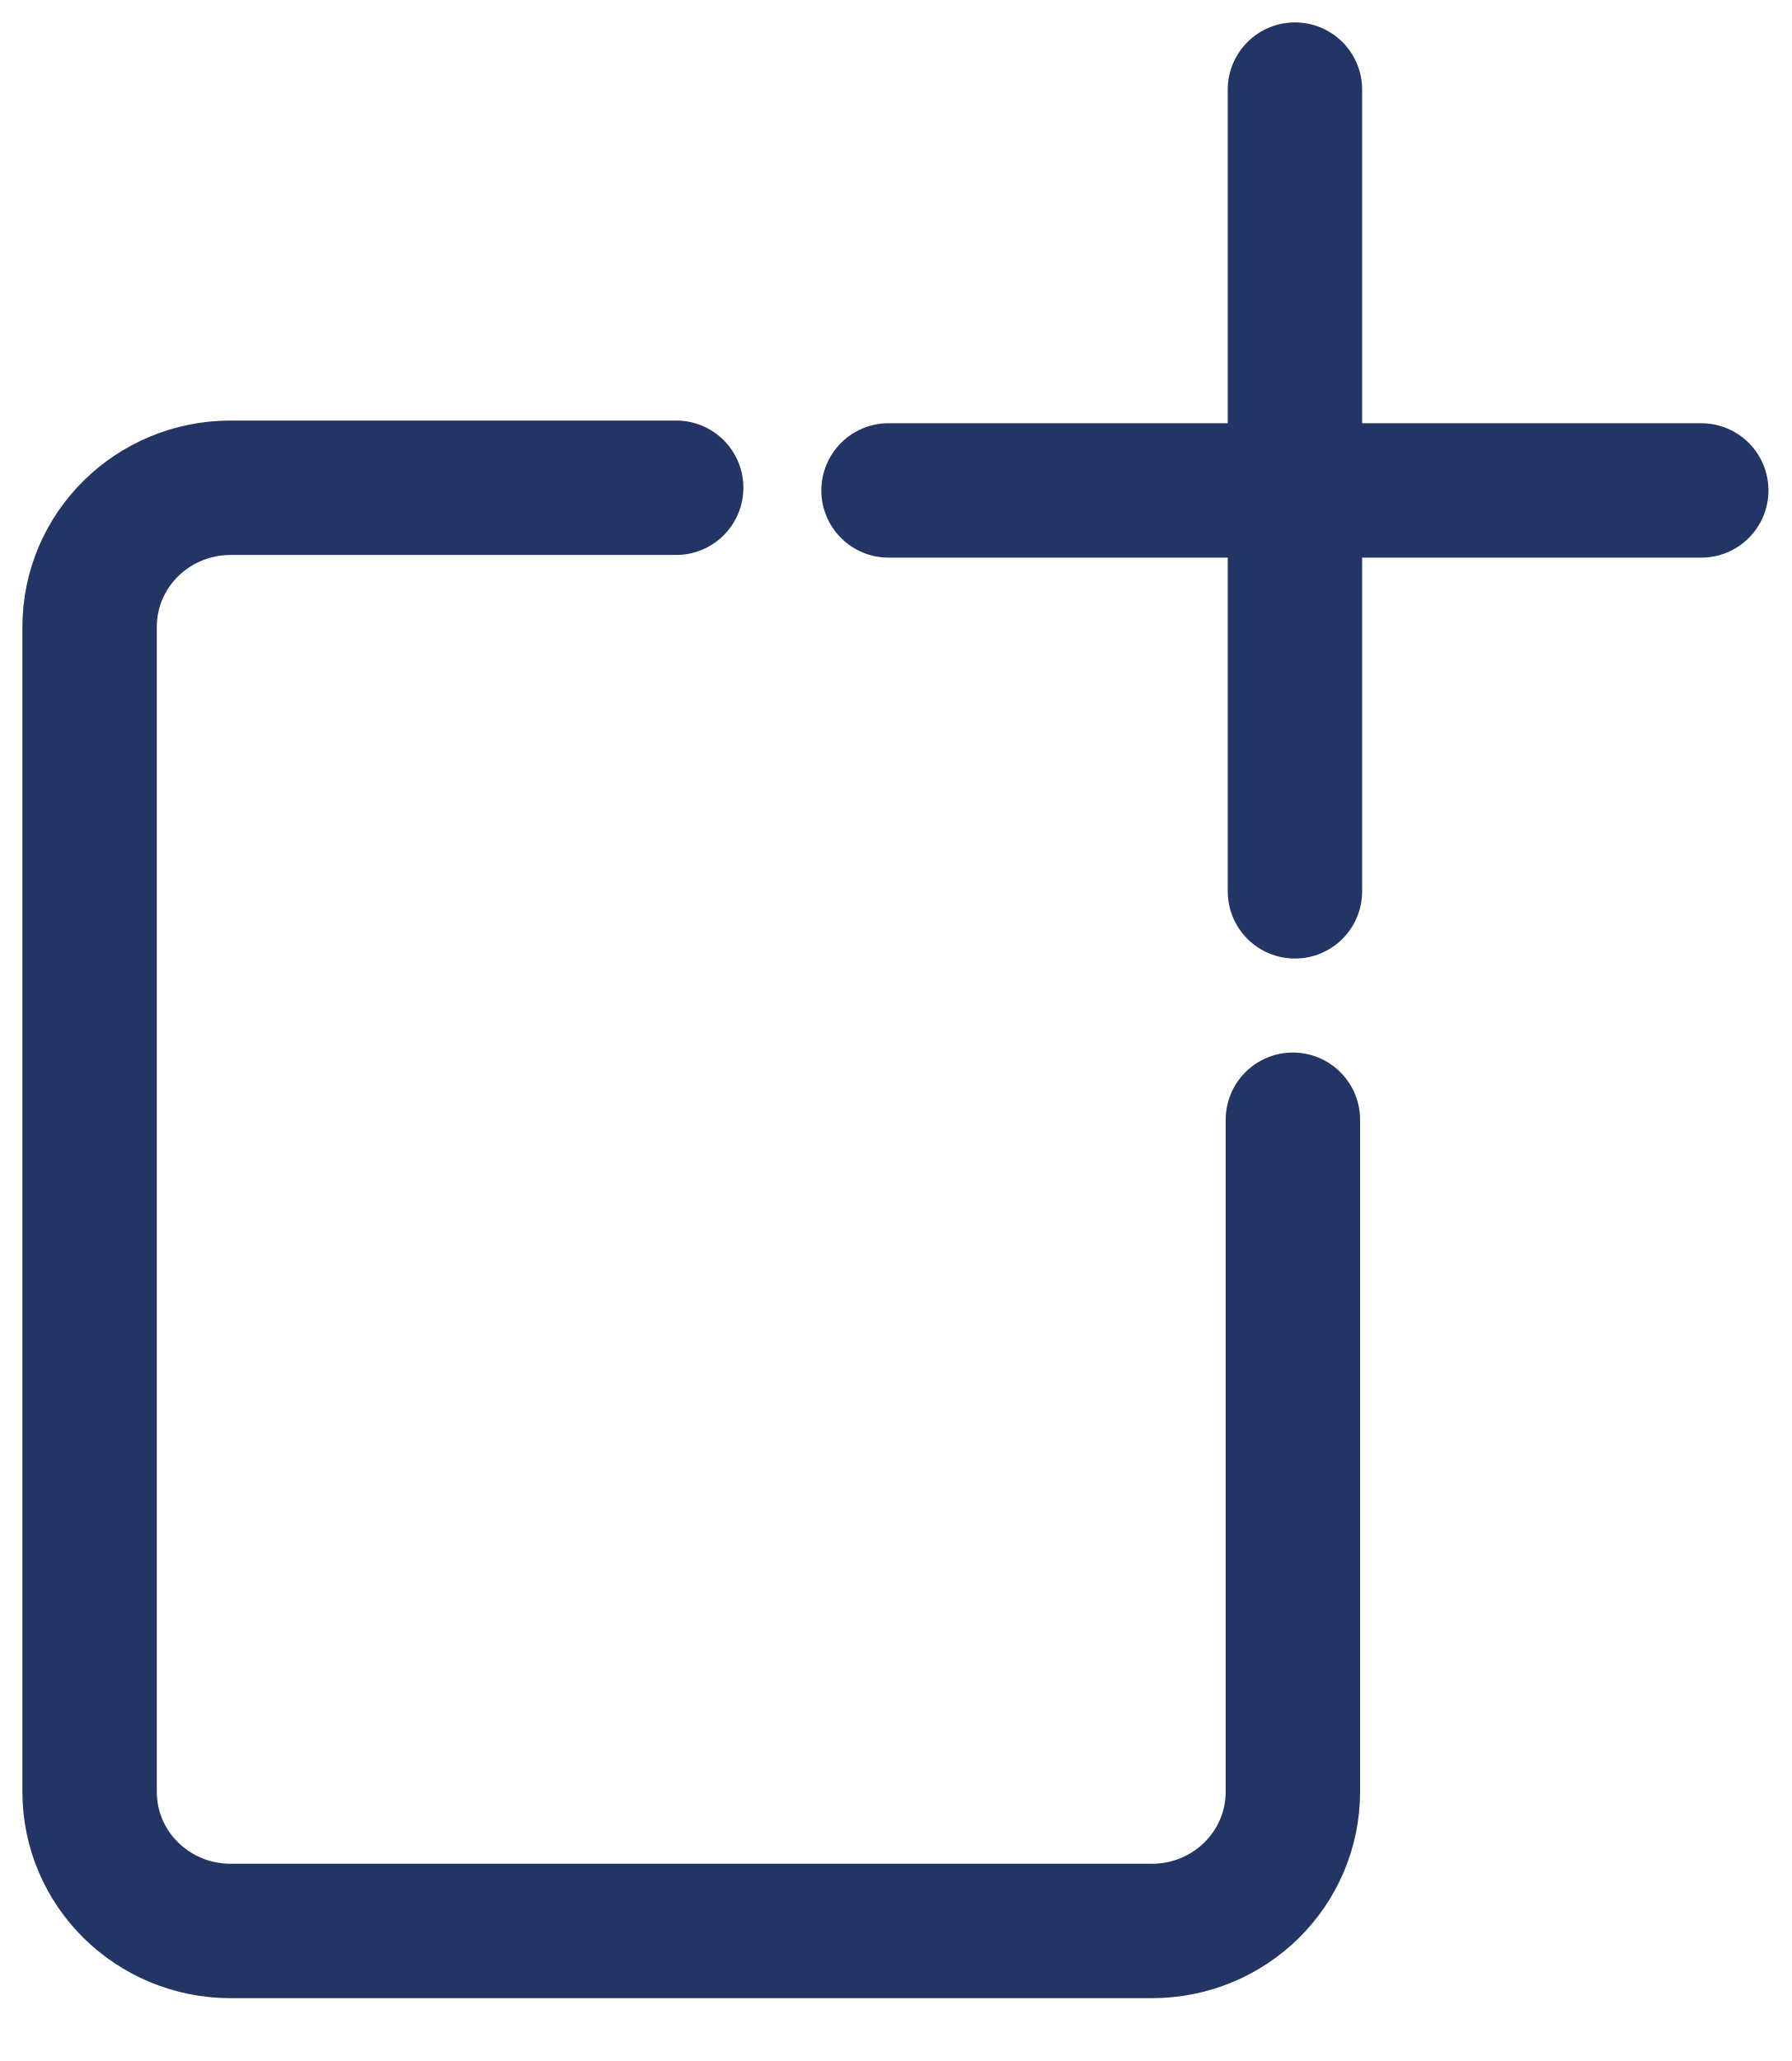
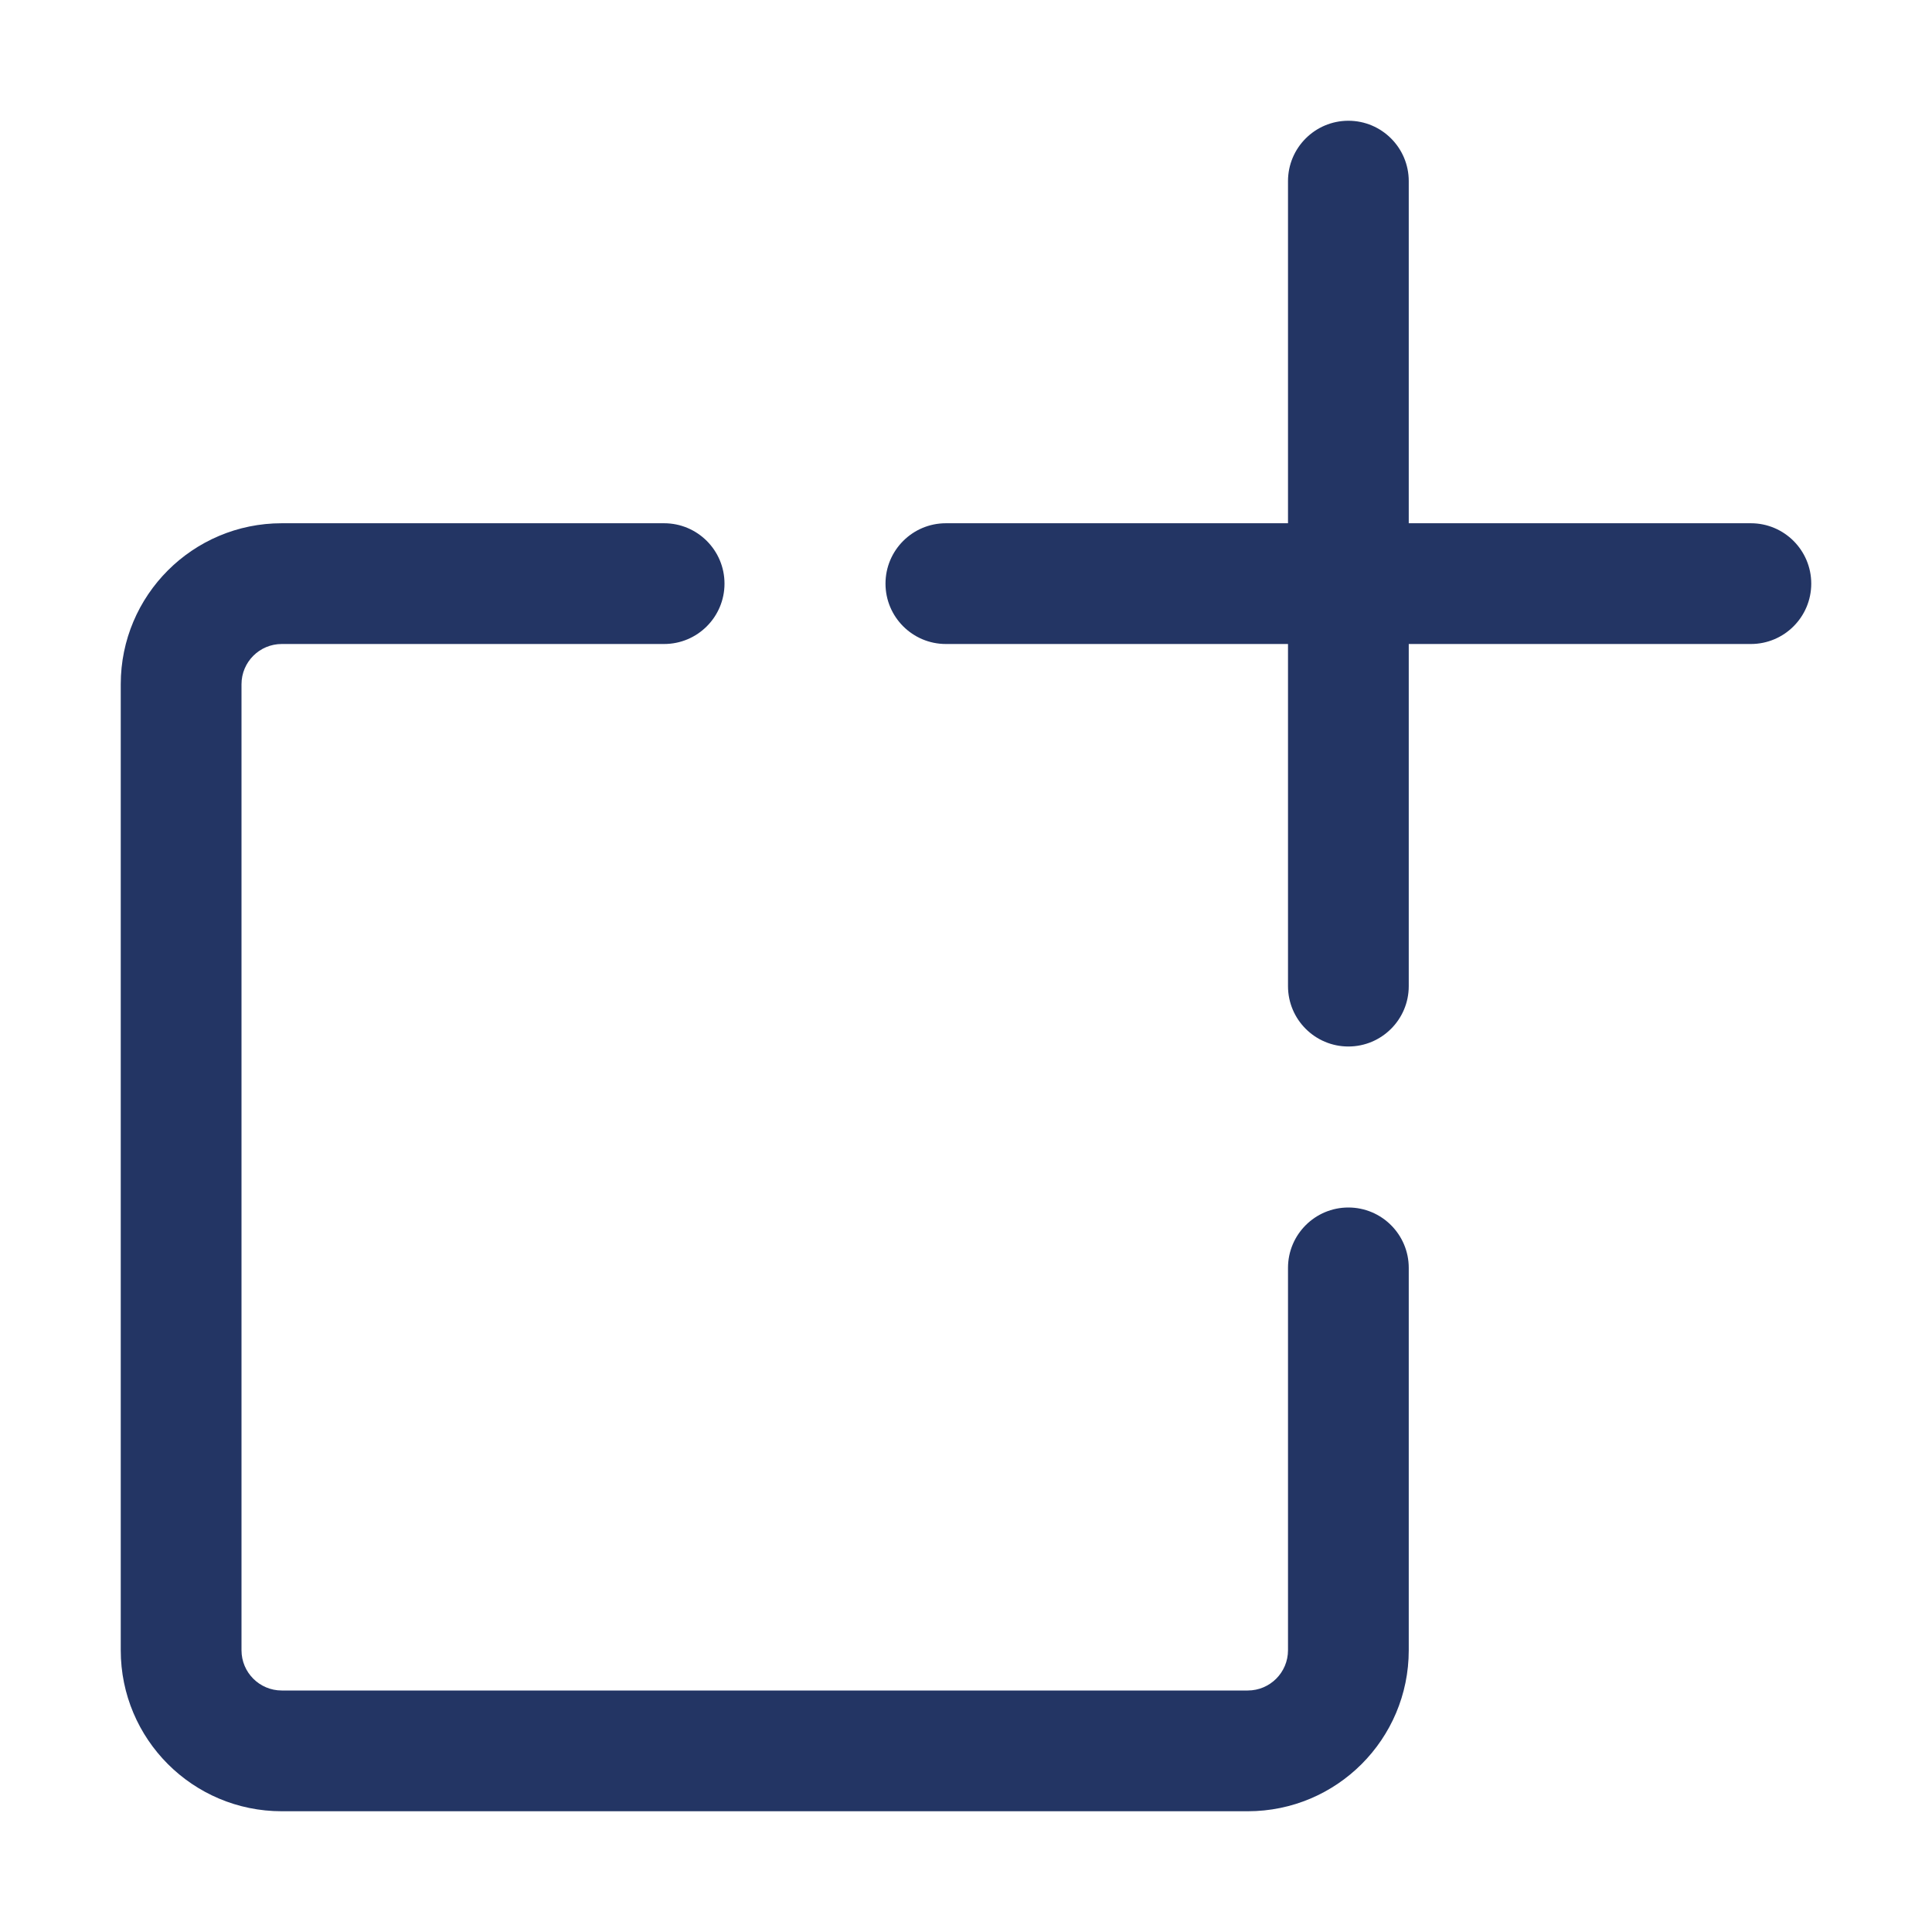
- <svg xmlns="http://www.w3.org/2000/svg" width="20" height="23" viewBox="0 0 20 23" fill="none">
-   <path d="M14.43 12.496V19.995C14.43 20.855 13.726 21.549 12.855 21.549H2.576C1.704 21.549 1 20.855 1 19.995V6.997C1 6.137 1.704 5.443 2.576 5.443H7.547" stroke="#233564" stroke-width="1.5" stroke-miterlimit="10" stroke-linecap="round" stroke-linejoin="round" />
-   <path d="M18.988 5.473H9.917" stroke="#233564" stroke-width="1.5" stroke-miterlimit="10" stroke-linecap="round" stroke-linejoin="round" />
-   <path d="M14.453 9.947V1" stroke="#233564" stroke-width="1.5" stroke-miterlimit="10" stroke-linecap="round" stroke-linejoin="round" />
+ <svg xmlns="http://www.w3.org/2000/svg" width="24" height="24" viewBox="0 0 24 24" fill="none">
+   <path fill-rule="evenodd" clip-rule="evenodd" d="M16 2.25C16 1.836 16.336 1.5 16.75 1.5C17.164 1.5 17.5 1.836 17.5 2.25V6.5H21.75C22.164 6.5 22.5 6.836 22.5 7.25C22.5 7.664 22.164 8 21.75 8H17.5V12.25C17.5 12.664 17.164 13 16.75 13C16.336 13 16 12.664 16 12.25V8H11.75C11.336 8 11 7.664 11 7.25C11 6.836 11.336 6.5 11.75 6.5H16V2.25ZM3 8.5C3 8.224 3.224 8 3.5 8H8.25C8.664 8 9 7.664 9 7.25C9 6.836 8.664 6.5 8.25 6.5H3.5C2.395 6.5 1.5 7.395 1.5 8.5V20.5C1.5 21.605 2.395 22.5 3.5 22.5H15.5C16.605 22.5 17.5 21.605 17.5 20.5V15.75C17.5 15.336 17.164 15 16.75 15C16.336 15 16 15.336 16 15.75V20.5C16 20.776 15.776 21 15.5 21H3.5C3.224 21 3 20.776 3 20.5V8.5Z" fill="#233564" />
</svg>
